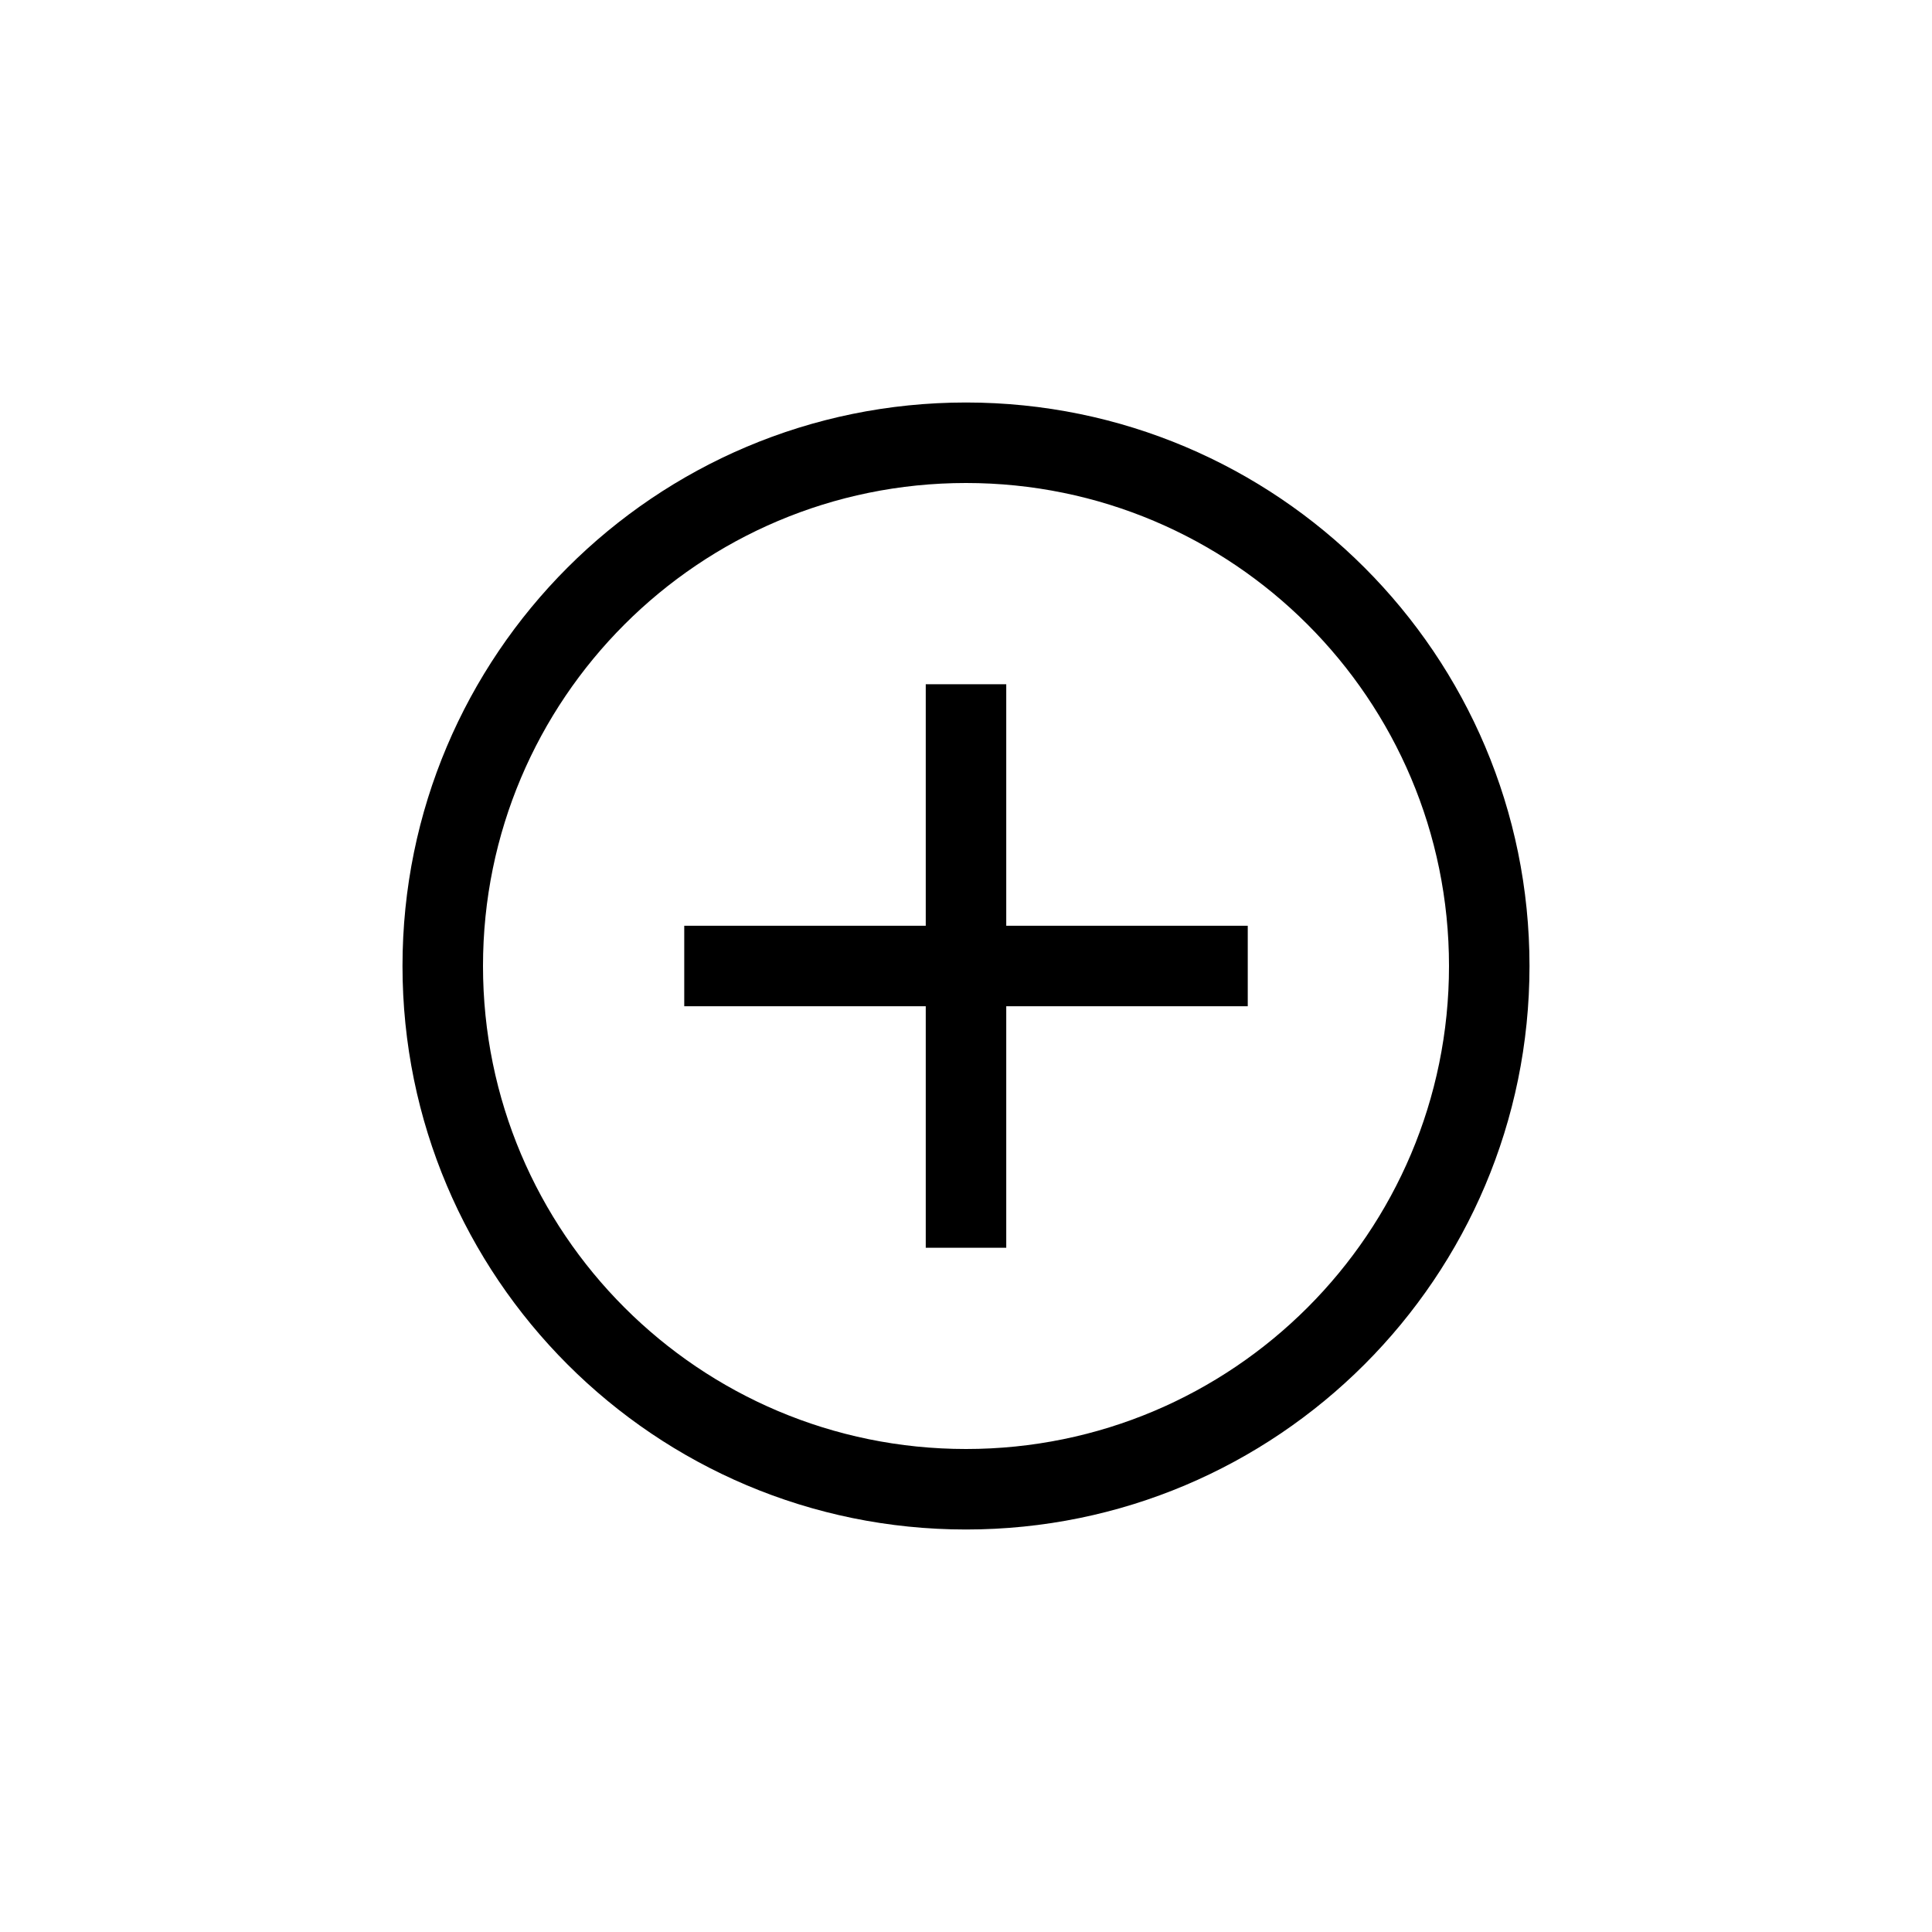
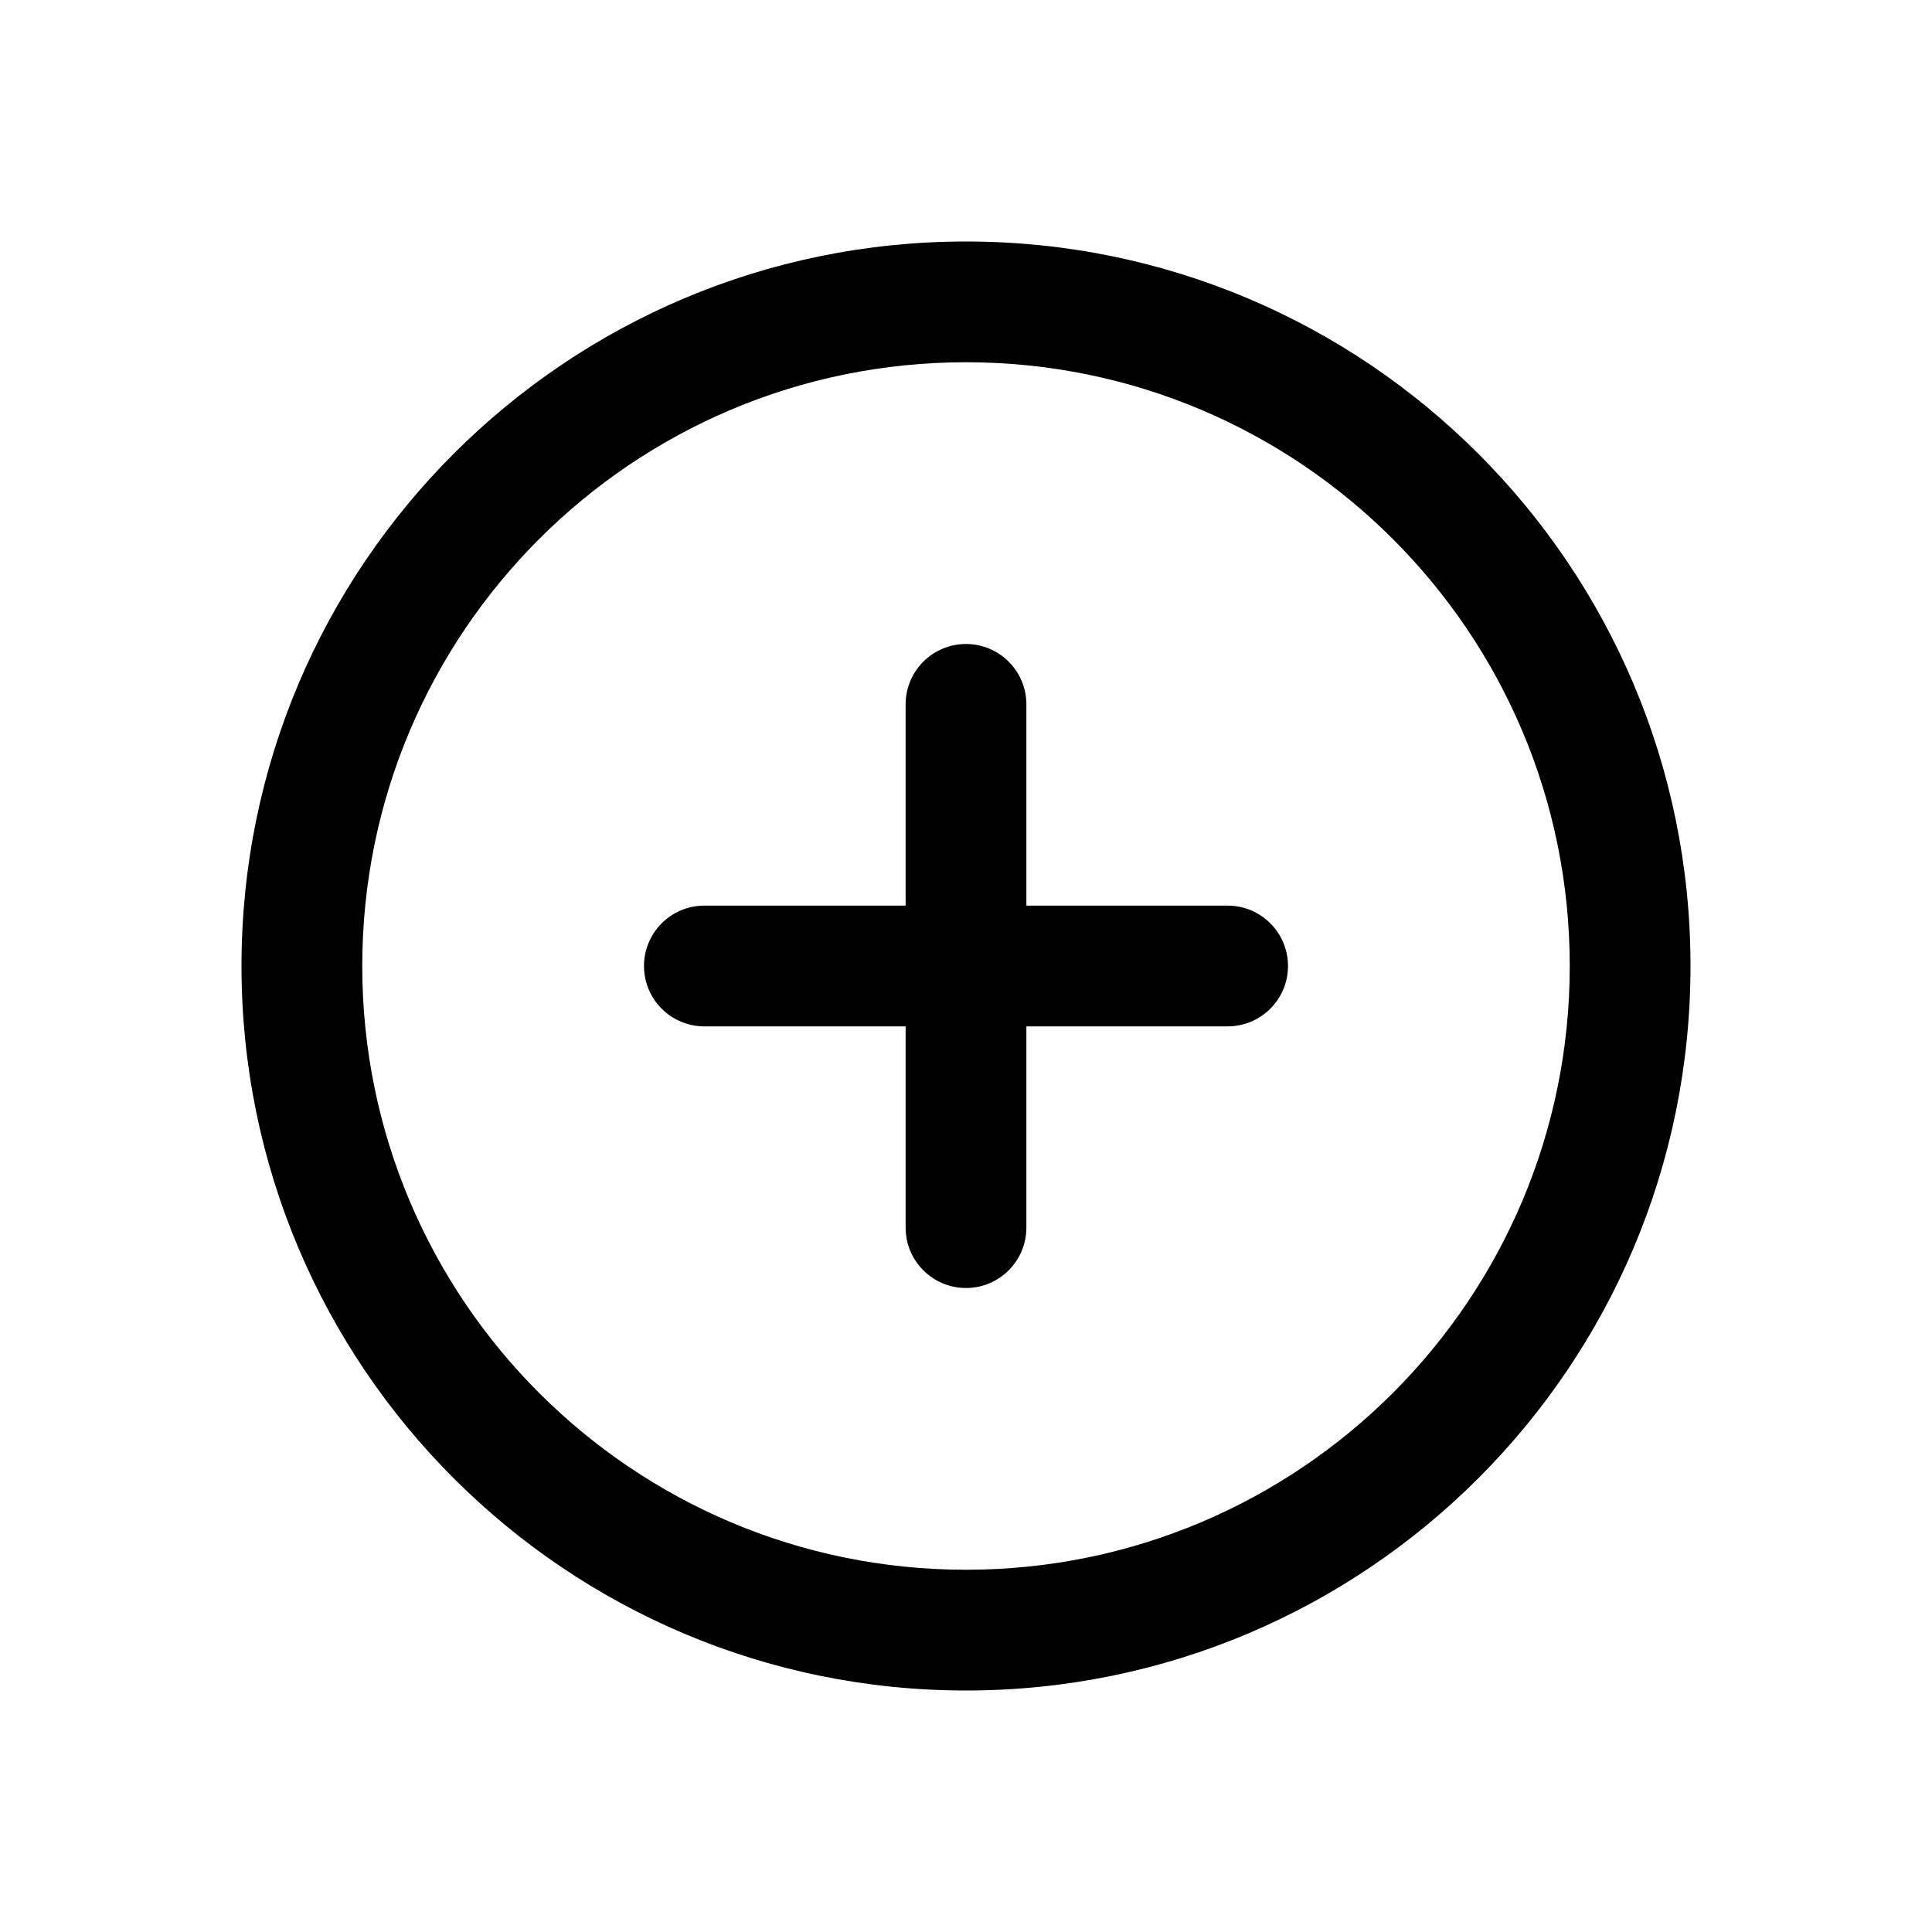
- <svg xmlns="http://www.w3.org/2000/svg" width="192" height="192" viewBox="0 0 192 192">
-   <path fill="#000" d="M100 100v24h-8v-24H68v-8h24V68h8v24h24v8h-24z" />
-   <path fill="#000" fill-rule="evenodd" d="M152 96a56 56 0 11-112 0 56 56 0 01112 0zm-8 0a48 48 0 11-96 0 48 48 0 0196 0z" clip-rule="evenodd" />
+ <svg xmlns="http://www.w3.org/2000/svg" width="24" height="24" fill="none" viewBox="0 0 24 24">
+   <path fill="#000" d="M11.25 8.75a.75.75 0 011.5 0v2.5h2.5a.75.75 0 010 1.5h-2.5v2.5a.75.75 0 11-1.5 0v-2.5h-2.5a.75.75 0 010-1.5h2.5v-2.5z" />
+   <path fill="#000" fill-rule="evenodd" d="M3 12a9 9 0 1118 0 9 9 0 01-18 0zm9 7.5a7.5 7.5 0 110-15 7.5 7.5 0 010 15z" clip-rule="evenodd" />
</svg>
